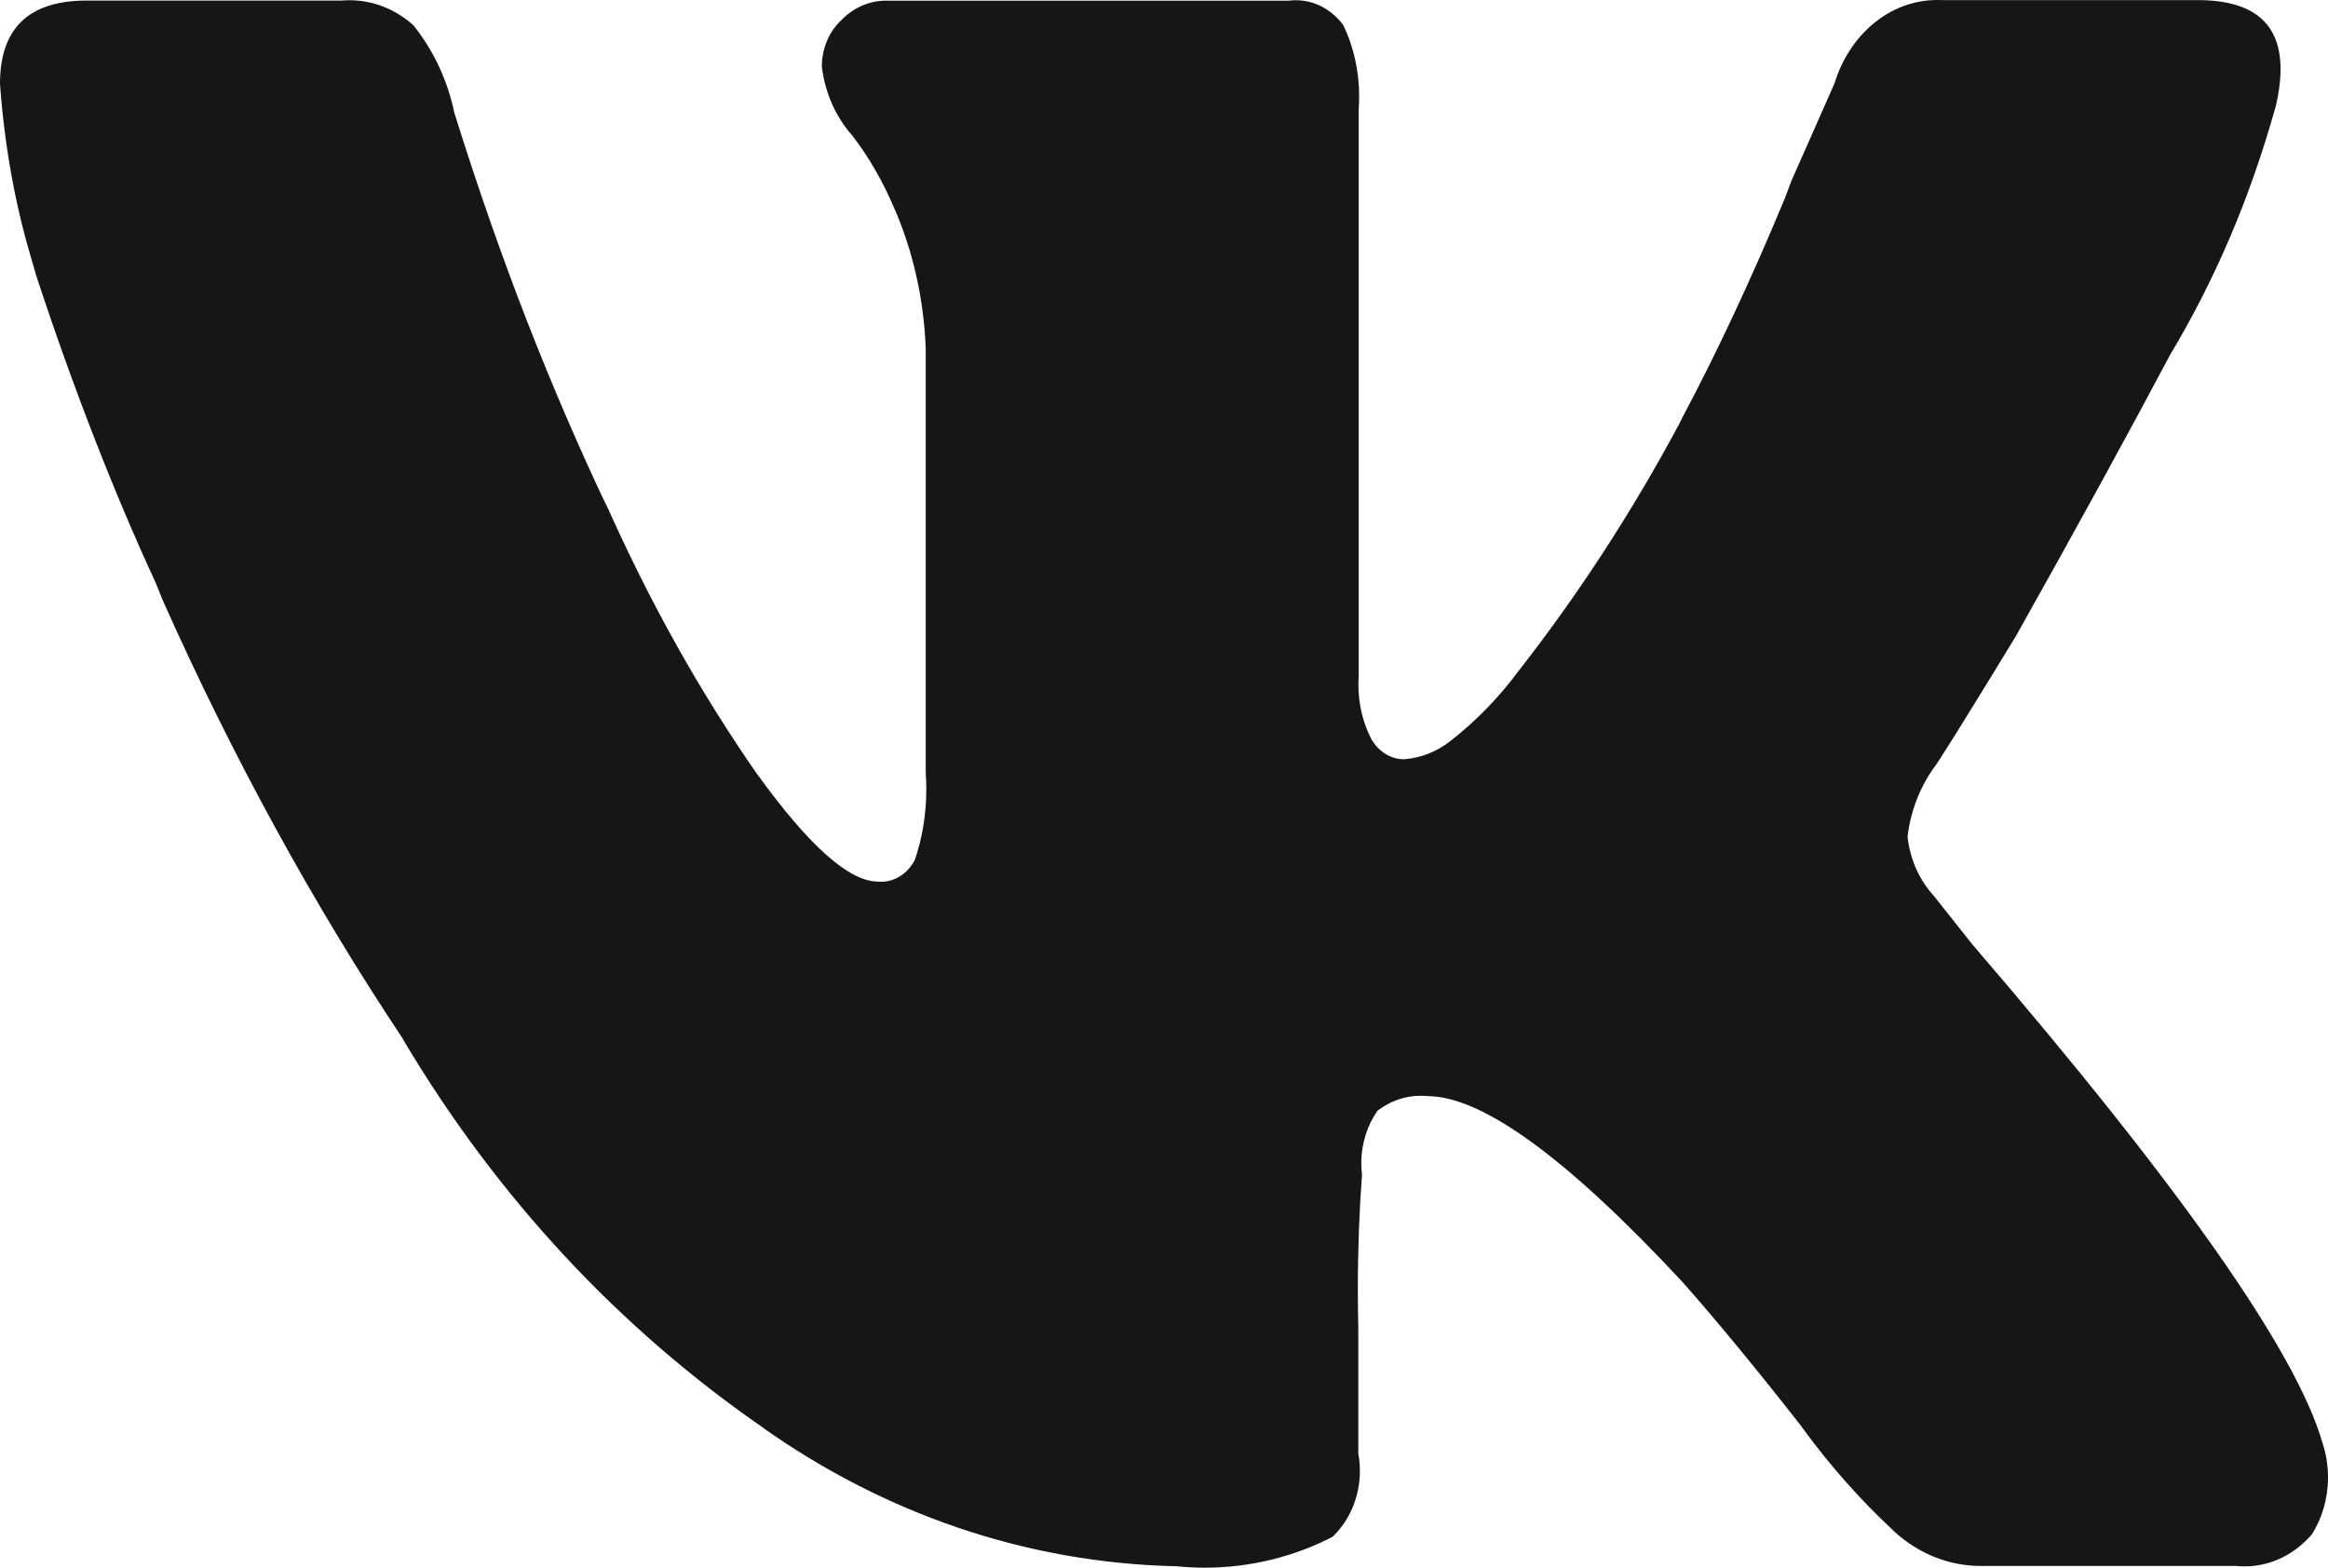
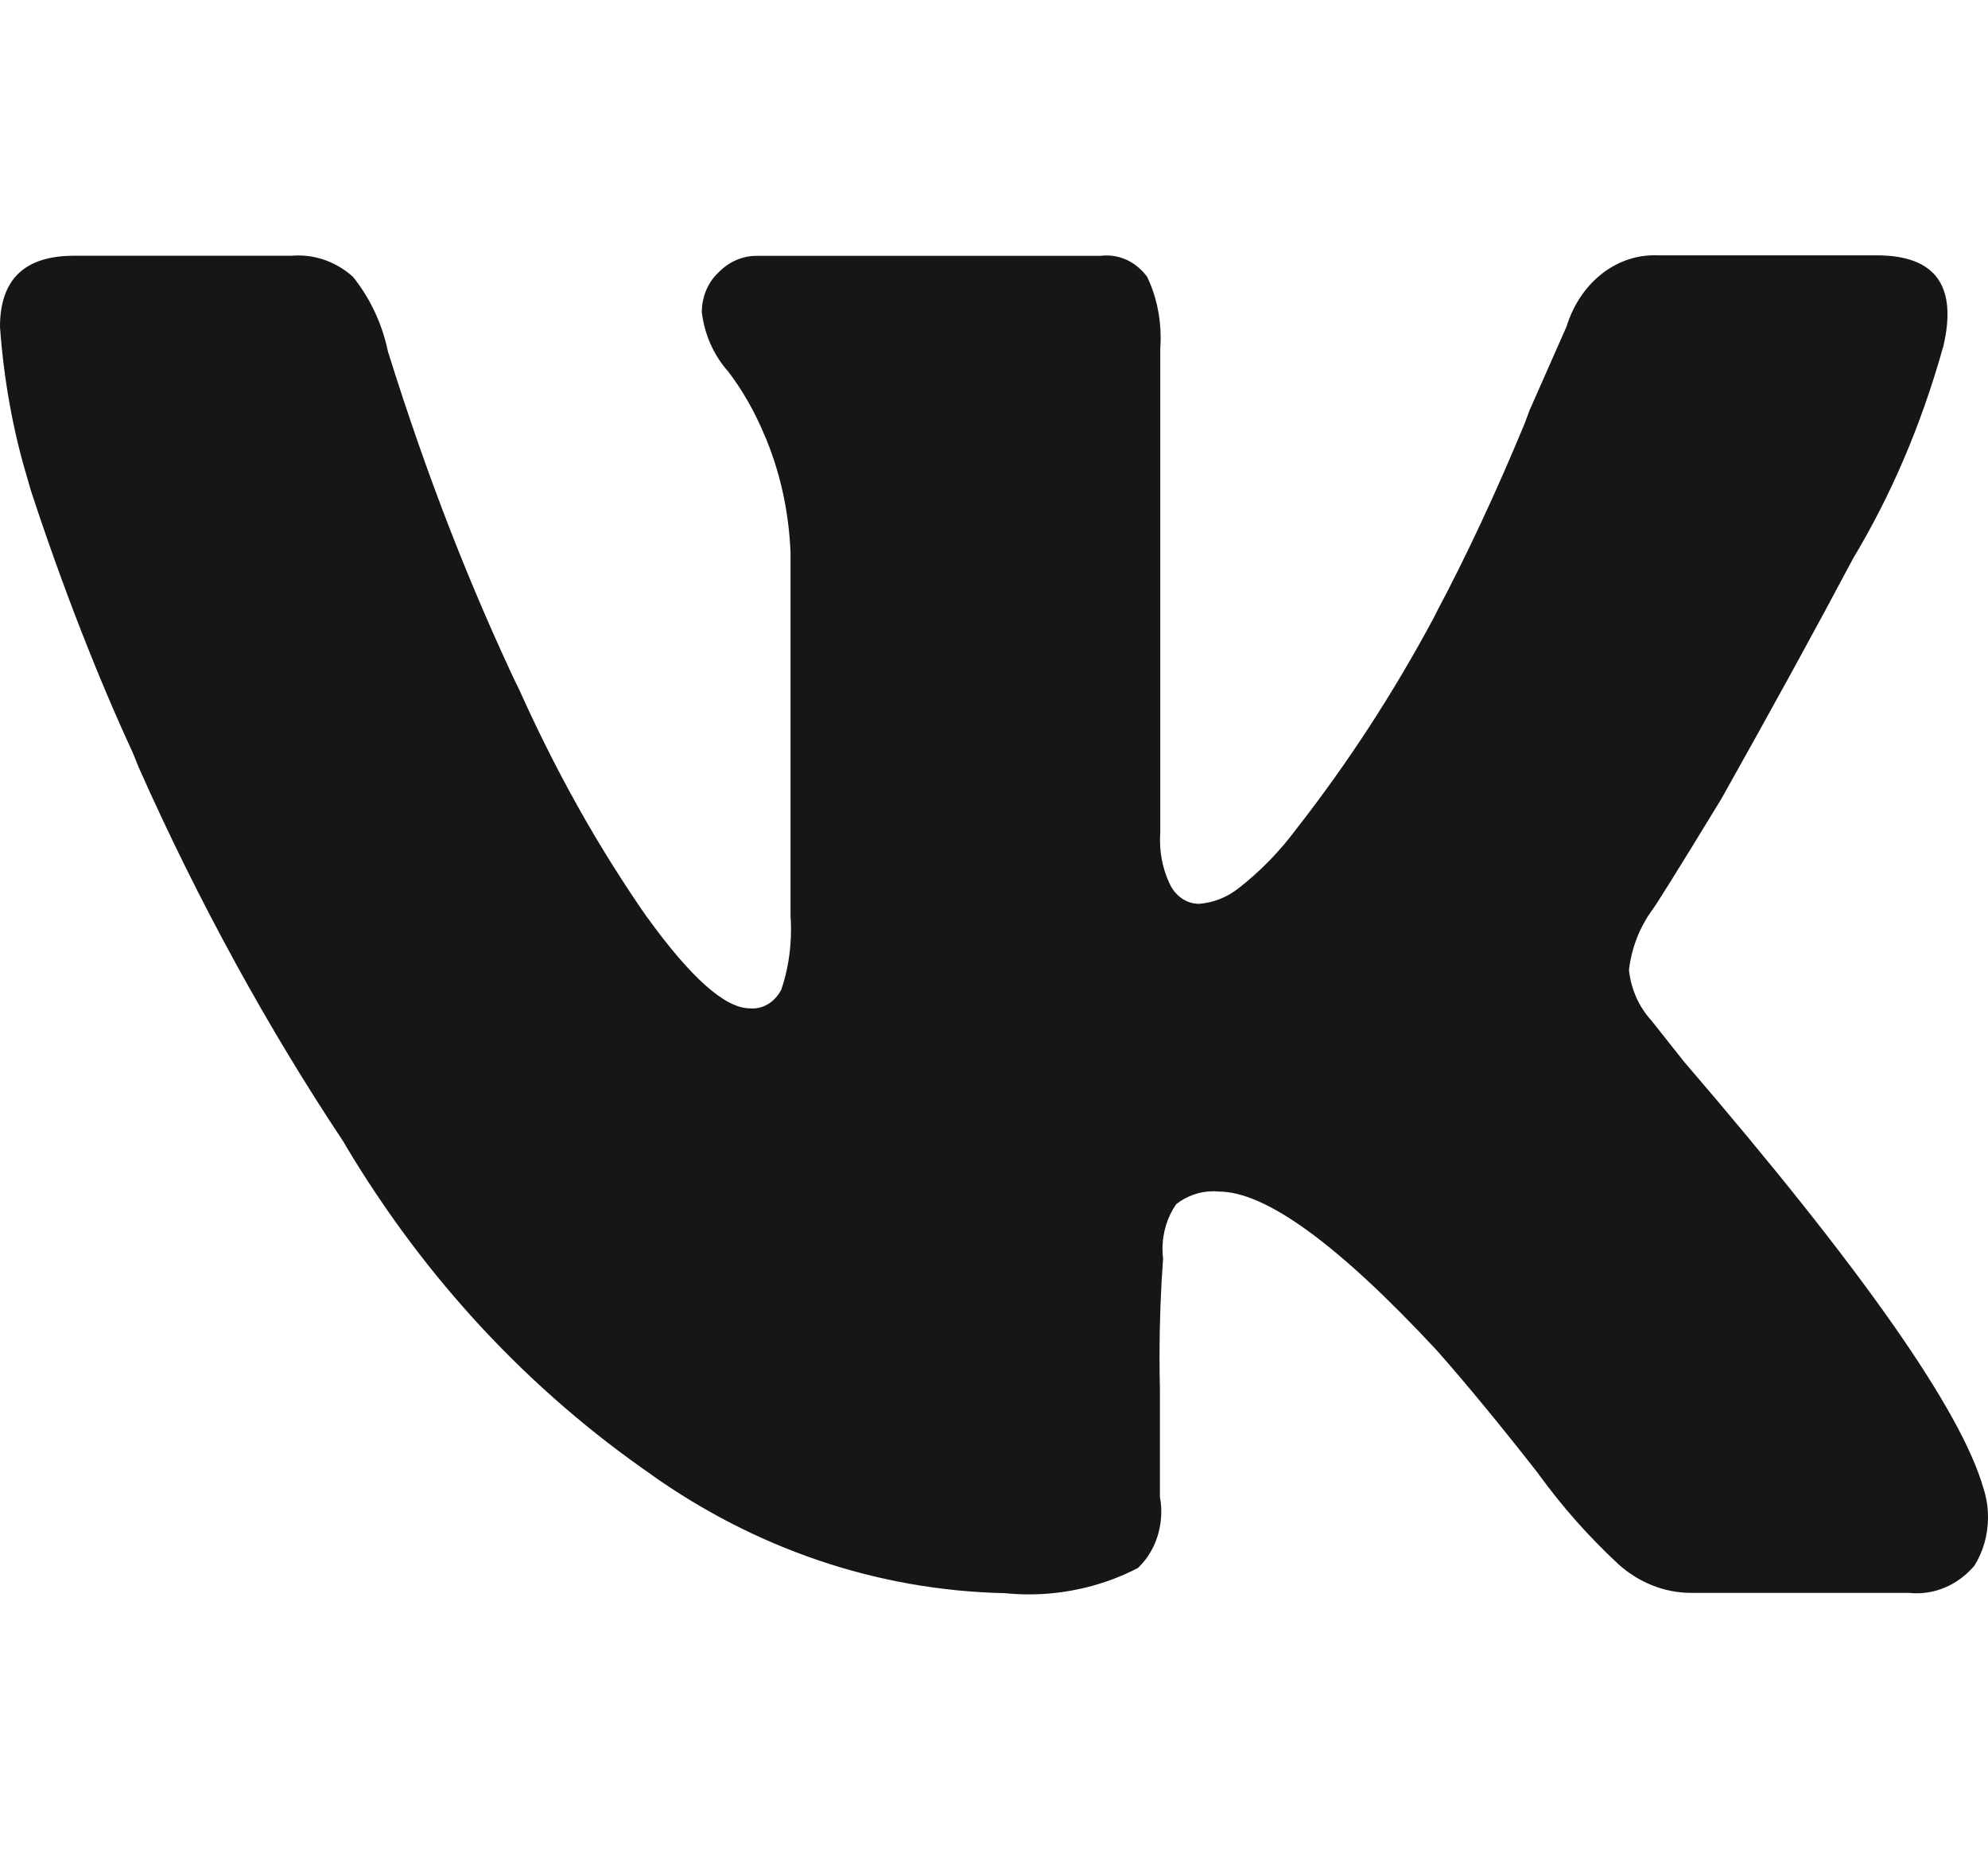
- <svg xmlns="http://www.w3.org/2000/svg" width="49" height="33" viewBox="0 0 49 33" fill="none">
+ <svg xmlns="http://www.w3.org/2000/svg" width="43" height="40" viewBox="0 0 49 33" fill="none">
  <path d="M47.891 2.269C47.34 4.23 46.597 5.937 45.665 7.488L45.704 7.418C44.789 9.143 43.697 11.136 42.427 13.397C41.338 15.182 40.761 16.107 40.697 16.17C40.415 16.569 40.219 17.059 40.152 17.597L40.15 17.614C40.205 18.103 40.405 18.531 40.697 18.85L41.514 19.88C45.884 24.961 48.342 28.463 48.888 30.387C48.959 30.6 49 30.845 49 31.101C49 31.549 48.873 31.963 48.659 32.302L48.663 32.295C48.304 32.714 47.801 32.972 47.246 32.972C47.185 32.972 47.121 32.97 47.062 32.963H47.07H41.698C41.696 32.963 41.692 32.963 41.688 32.963C40.999 32.963 40.366 32.69 39.87 32.238L39.876 32.242C39.153 31.57 38.51 30.842 37.934 30.052L37.916 30.024C36.975 28.822 36.141 27.809 35.413 26.986C32.987 24.377 31.196 23.073 30.042 23.073C29.999 23.068 29.95 23.066 29.899 23.066C29.562 23.066 29.248 23.184 28.988 23.385L28.994 23.38C28.782 23.68 28.653 24.069 28.653 24.487C28.653 24.57 28.657 24.648 28.668 24.729V24.72C28.613 25.445 28.58 26.289 28.58 27.141C28.58 27.416 28.584 27.689 28.59 27.961V27.922V30.6C28.611 30.708 28.623 30.833 28.623 30.96C28.623 31.519 28.398 32.018 28.047 32.349L28.045 32.351C27.255 32.76 26.332 33 25.358 33C25.149 33 24.945 32.988 24.743 32.968L24.77 32.97C21.555 32.901 18.574 31.836 16.04 30.041L16.111 30.087C13.026 27.966 10.469 25.205 8.521 21.943L8.466 21.846C6.616 19.069 4.891 15.932 3.42 12.623L3.277 12.268C2.418 10.415 1.527 8.137 0.76 5.794L0.637 5.367C0.325 4.313 0.098 3.089 0.004 1.821L0 1.763C0 0.595 0.607 0.012 1.821 0.012H7.192C7.241 0.007 7.298 0.005 7.357 0.005C7.864 0.005 8.331 0.201 8.701 0.531L8.697 0.527C9.105 1.033 9.408 1.654 9.557 2.347L9.563 2.375C10.551 5.533 11.599 8.185 12.803 10.727L12.667 10.41C13.651 12.651 14.739 14.58 15.981 16.361L15.934 16.29C17.023 17.802 17.872 18.558 18.482 18.558C18.501 18.561 18.523 18.561 18.548 18.561C18.85 18.561 19.113 18.376 19.256 18.099L19.258 18.094C19.409 17.655 19.497 17.145 19.497 16.613C19.497 16.5 19.493 16.387 19.485 16.276V16.29V7.328C19.442 6.272 19.213 5.286 18.831 4.401L18.848 4.445C18.595 3.835 18.29 3.308 17.929 2.839L17.935 2.849C17.6 2.47 17.371 1.973 17.3 1.419L17.298 1.405C17.298 1.012 17.457 0.658 17.706 0.427L17.708 0.425C17.955 0.169 18.286 0.014 18.648 0.014H18.664H27.13C27.175 0.007 27.226 0.005 27.279 0.005C27.677 0.005 28.035 0.208 28.272 0.527L28.274 0.529C28.484 0.963 28.608 1.483 28.608 2.033C28.608 2.121 28.604 2.206 28.598 2.292V2.28V14.231C28.594 14.287 28.592 14.351 28.592 14.416C28.592 14.841 28.696 15.241 28.876 15.581L28.872 15.571C29.021 15.821 29.27 15.982 29.552 15.982H29.554C29.913 15.955 30.24 15.821 30.516 15.608L30.51 15.613C31.065 15.181 31.543 14.689 31.957 14.132L31.966 14.12C33.205 12.536 34.349 10.784 35.345 8.922L35.425 8.761C36.127 7.444 36.887 5.822 37.575 4.156L37.702 3.817L38.612 1.756C38.929 0.725 39.778 0 40.777 0C40.816 0 40.854 -1.67557e-07 40.893 0.002H40.887H46.26C47.711 0.002 48.255 0.758 47.893 2.269H47.891Z" fill="#161617" />
</svg>
